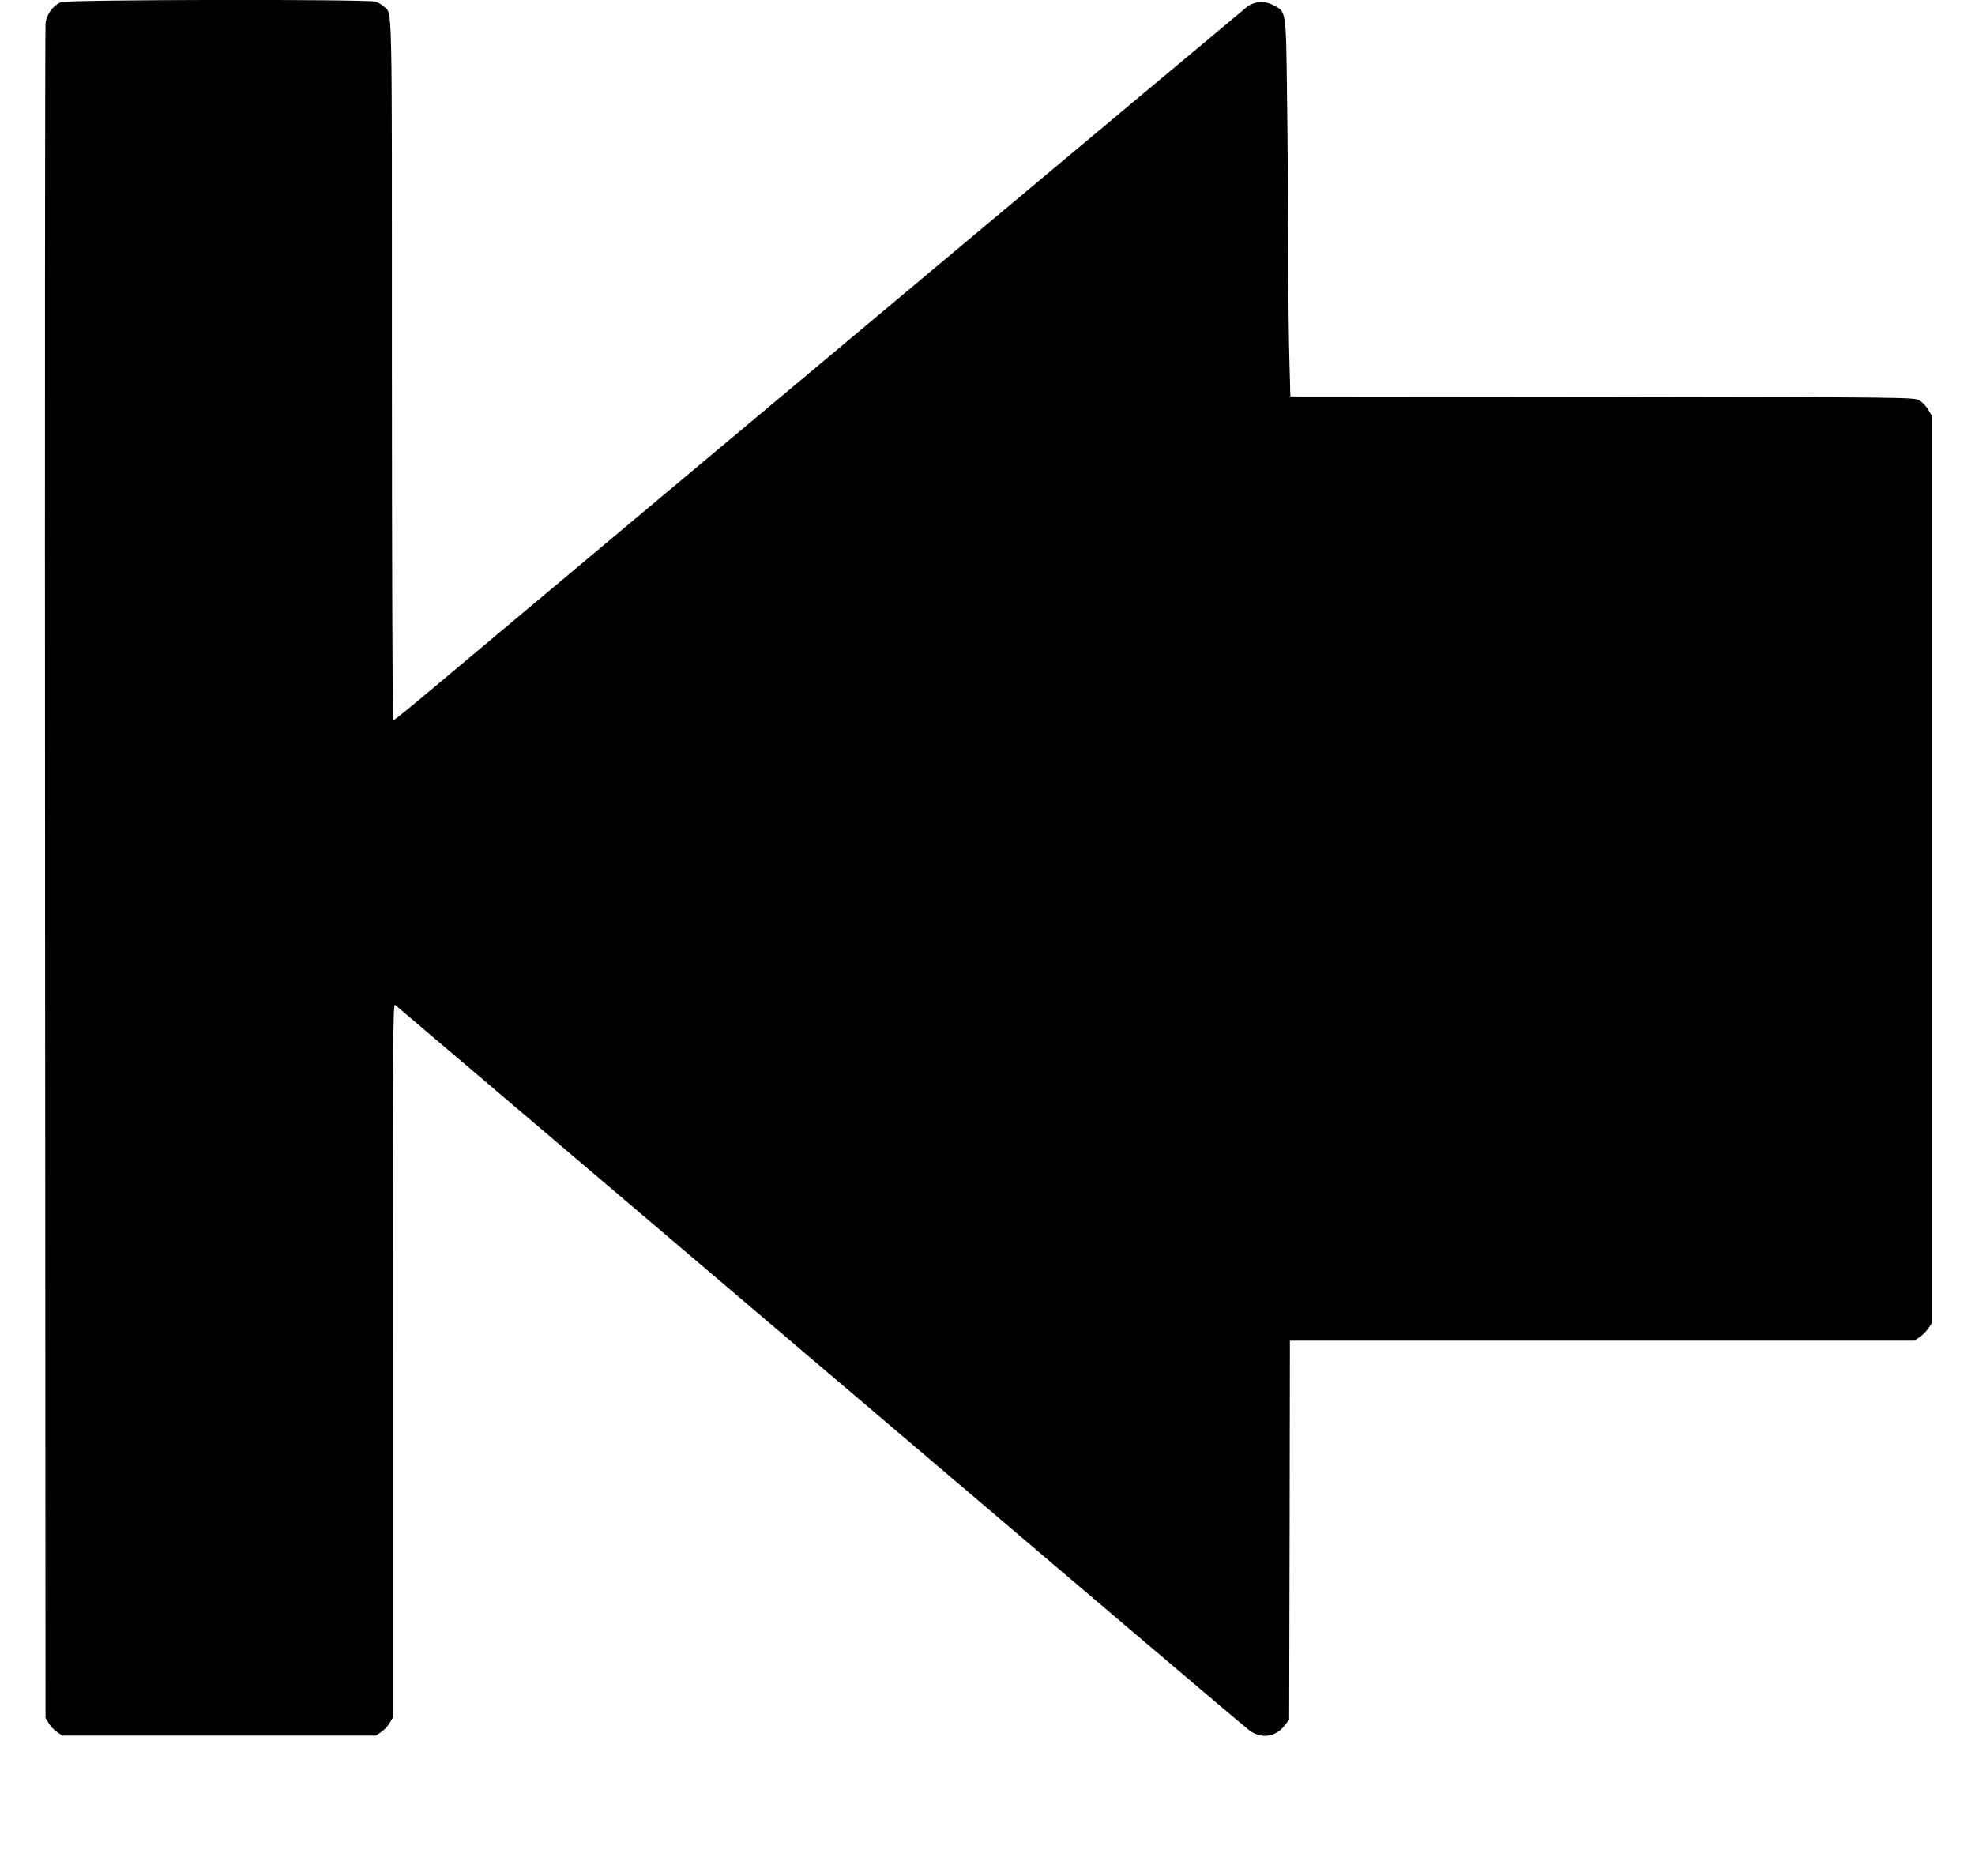
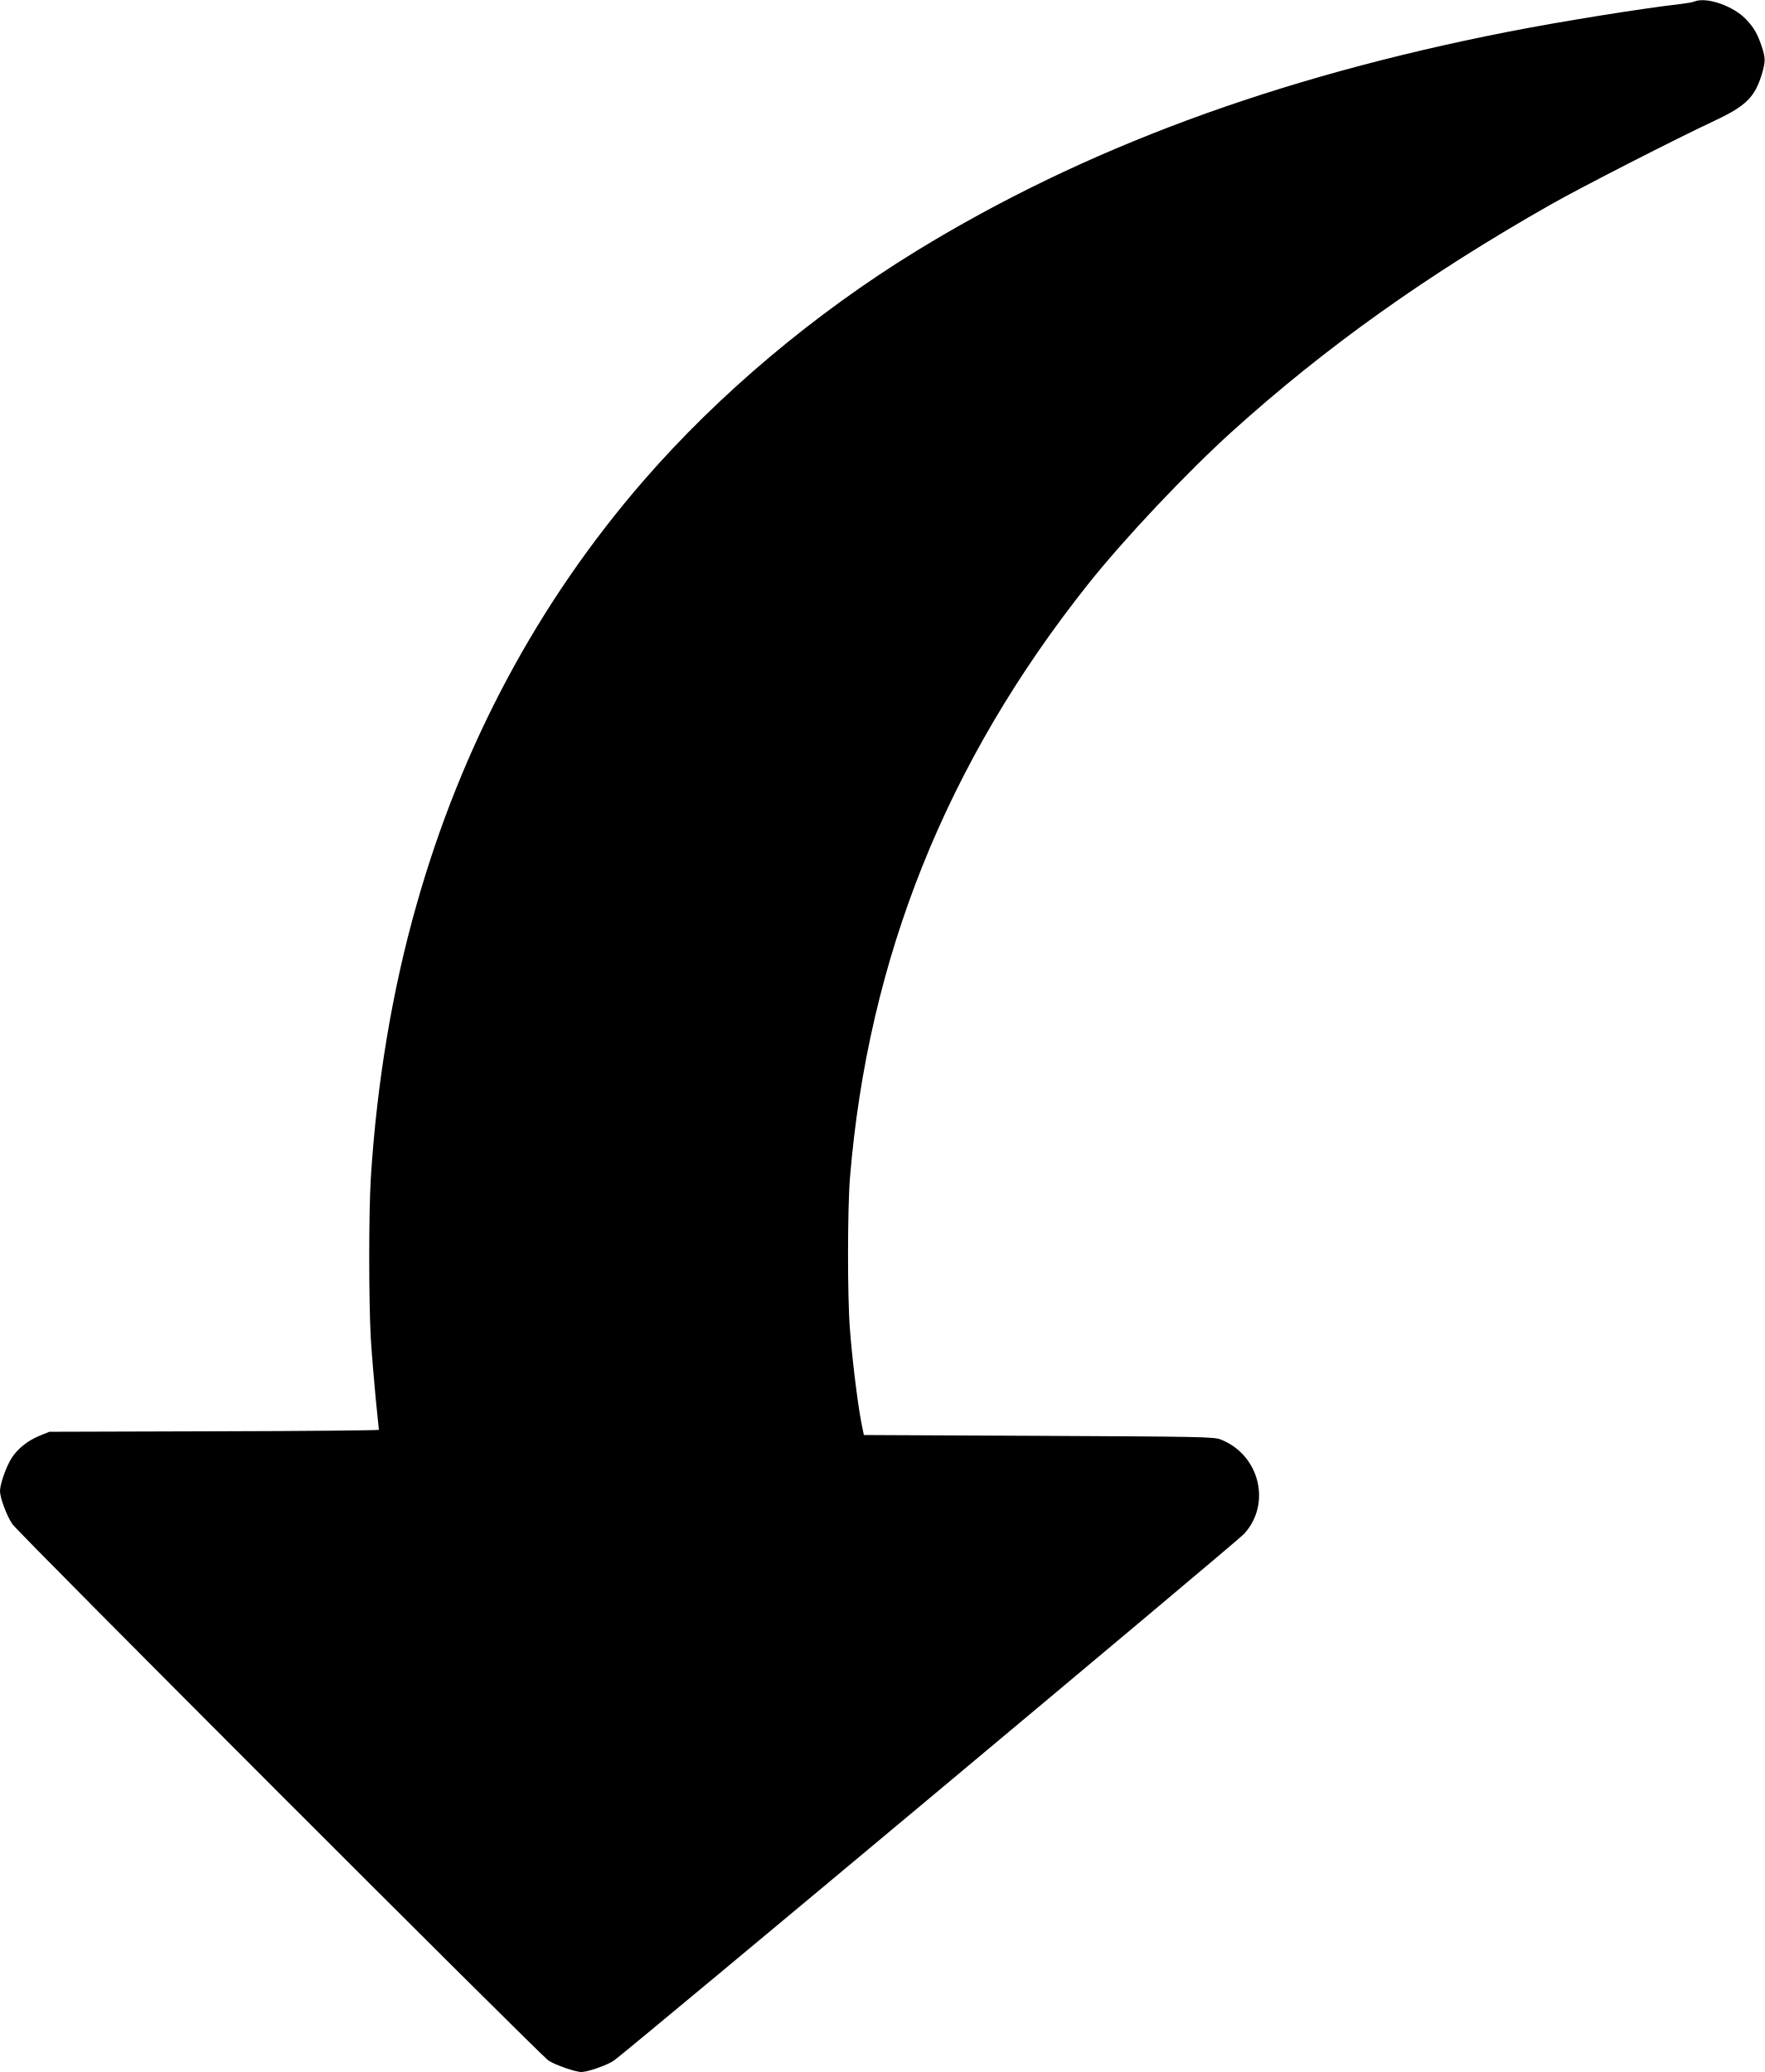
- <svg xmlns="http://www.w3.org/2000/svg" version="1.0" width="1280pt" height="1216pt" viewBox="0 0 1280 1216" preserveAspectRatio="xMidYMid meet">
-   <g transform="translate(0,1216) scale(0.1,-0.1)" fill="#000000" stroke="none">
-     <path d="M395 12146 c-53 -23 -93 -78 -100 -138 -3 -29 -5 -2512 -3 -5518 l3 -5465 21 -35 c11 -19 35 -45 54 -57 l33 -23 1017 0 1017 0 33 23 c19 12 43 38 54 57 l21 35 0 2317 c0 2051 2 2315 15 2305 8 -7 706 -599 1550 -1317 3037 -2583 3941 -3351 3986 -3385 77 -59 172 -46 231 32 l28 36 3 1229 2 1228 2024 0 2023 0 34 23 c18 12 44 38 56 56 l23 34 0 2941 0 2941 -23 39 c-12 22 -38 49 -57 60 -35 21 -37 21 -2056 24 l-2021 2 -6 218 c-4 119 -8 456 -8 747 -1 292 -4 744 -8 1005 -7 541 -4 523 -91 568 -54 28 -118 24 -165 -10 -23 -17 -4289 -3588 -5334 -4465 -107 -90 -198 -163 -203 -163 -4 0 -8 1024 -8 2275 0 2461 4 2300 -52 2352 -12 12 -36 26 -51 32 -45 17 -2003 14 -2042 -3z" />
+ <svg xmlns="http://www.w3.org/2000/svg" version="1.0" width="1090pt" height="1280pt" viewBox="0 0 1090 1280" preserveAspectRatio="xMidYMid meet">
+   <g transform="translate(0,1280) scale(0.1,-0.1)" fill="#000000" stroke="none">
+     <path d="M10465 12791 c-11 -5 -47 -11 -80 -15 -259 -30 -747 -109 -1070 -172 -1437 -282 -2624 -722 -3655 -1354 -630 -387 -1221 -884 -1686 -1420 -651 -751 -1123 -1633 -1402 -2621 -149 -524 -245 -1099 -282 -1689 -13 -213 -13 -759 0 -987 6 -98 20 -264 30 -369 11 -105 20 -193 20 -197 0 -3 -458 -8 -1017 -9 l-1018 -3 -57 -23 c-75 -30 -138 -80 -176 -139 -33 -51 -72 -161 -72 -204 0 -41 40 -150 76 -204 35 -53 3256 -3276 3311 -3314 40 -27 166 -71 204 -71 39 0 161 43 201 71 79 55 3848 3205 3890 3252 172 185 98 489 -142 584 -42 17 -121 18 -1125 23 l-1080 5 -17 85 c-22 117 -55 382 -69 570 -16 198 -15 741 0 930 111 1360 596 2570 1470 3670 223 281 611 692 891 945 579 523 1207 970 1970 1403 185 105 769 404 1015 519 188 89 243 143 286 285 23 78 23 99 0 169 -27 80 -47 115 -94 166 -78 85 -246 144 -322 114z" />
  </g>
</svg>
